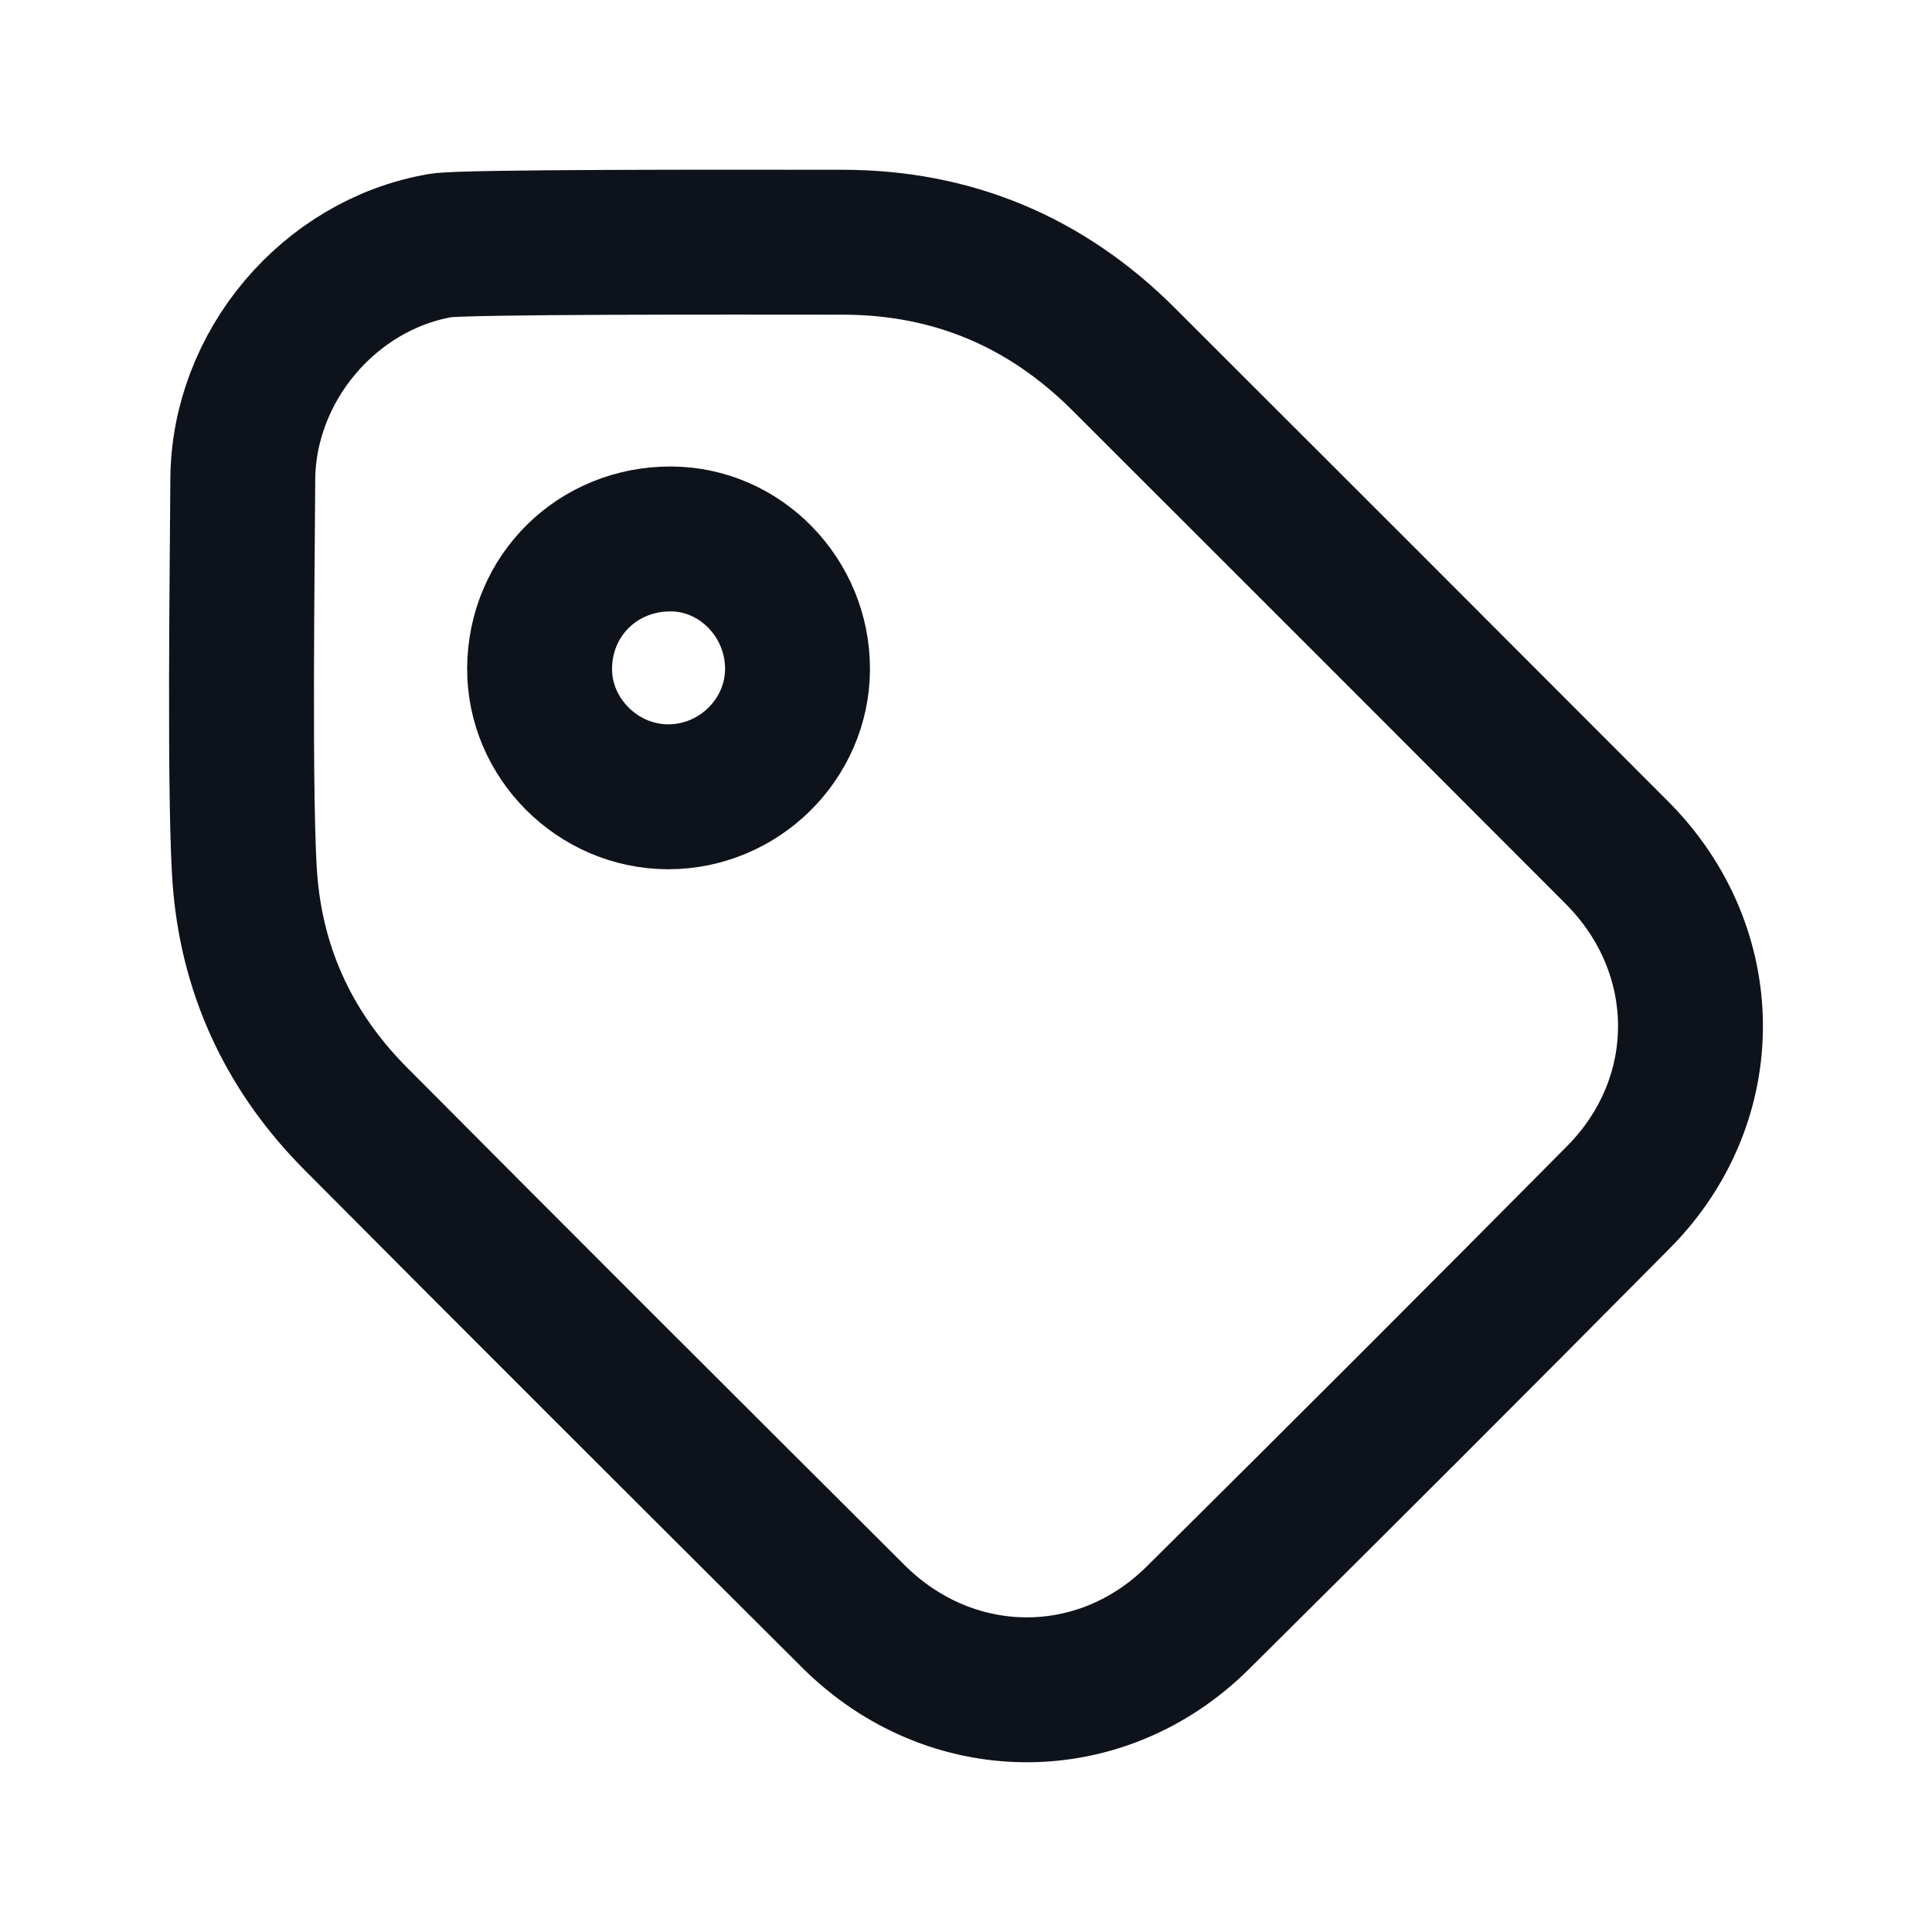
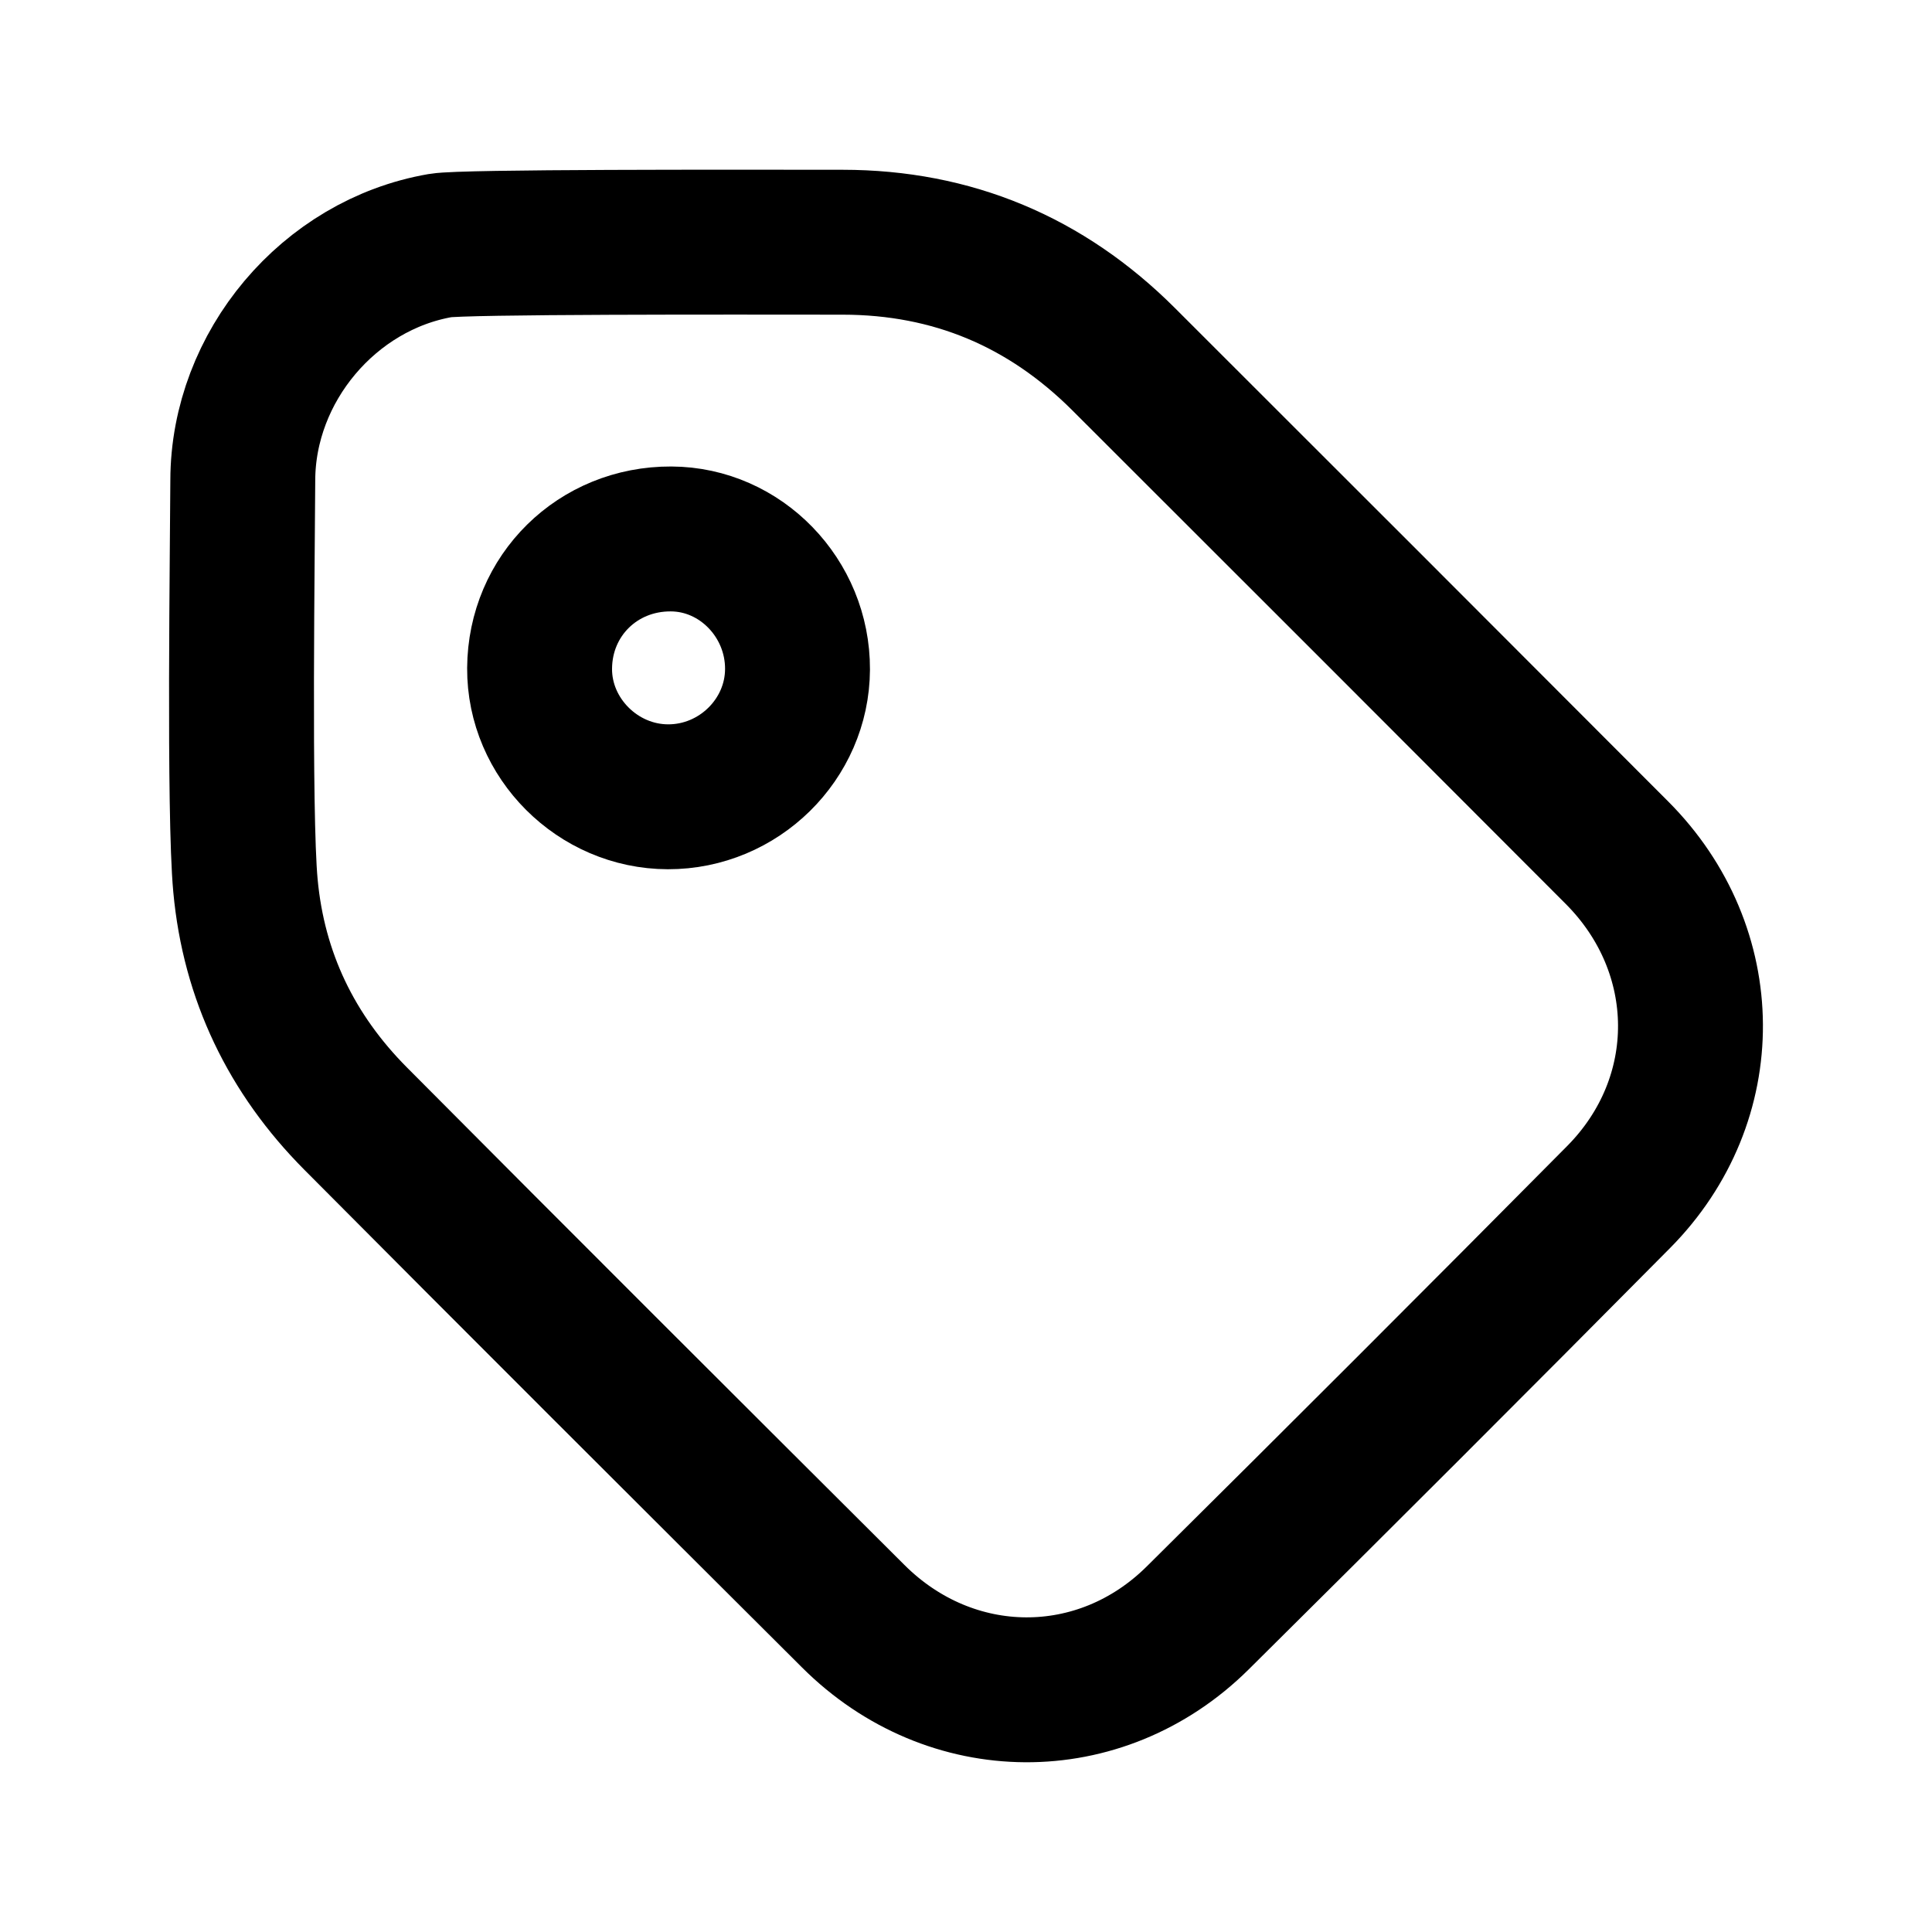
<svg xmlns="http://www.w3.org/2000/svg" width="24" height="24" viewBox="0 0 24 24" fill="none">
-   <path fill-rule="evenodd" clip-rule="evenodd" d="M3.016 5.966C3.019 4.555 4.086 3.289 5.472 3.05C5.756 3.001 9.088 3.008 10.467 3.009C11.831 3.01 12.994 3.5 13.957 4.461C16.002 6.503 18.045 8.546 20.085 10.591C21.293 11.8 21.309 13.657 20.107 14.87C18.372 16.621 16.628 18.364 14.878 20.099C13.666 21.3 11.809 21.285 10.599 20.077C8.535 18.02 6.472 15.962 4.417 13.895C3.622 13.095 3.153 12.129 3.049 11C2.965 10.097 3.014 6.74 3.016 5.966Z" stroke="#0E121B" stroke-width="1.8" stroke-linecap="round" stroke-linejoin="round" />
-   <path fill-rule="evenodd" clip-rule="evenodd" d="M9.907 8.315C9.903 9.185 9.176 9.9 8.298 9.898C7.425 9.896 6.698 9.169 6.703 8.302C6.709 7.397 7.425 6.691 8.336 6.695C9.2 6.698 9.911 7.431 9.907 8.315Z" stroke="#0E121B" stroke-width="1.8" stroke-linecap="round" stroke-linejoin="round" />
+   <path fill-rule="evenodd" clip-rule="evenodd" d="M3.016 5.966C3.019 4.555 4.086 3.289 5.472 3.05C5.756 3.001 9.088 3.008 10.467 3.009C11.831 3.01 12.994 3.5 13.957 4.461C16.002 6.503 18.045 8.546 20.085 10.591C21.293 11.8 21.309 13.657 20.107 14.87C18.372 16.621 16.628 18.364 14.878 20.099C13.666 21.3 11.809 21.285 10.599 20.077C8.535 18.02 6.472 15.962 4.417 13.895C3.622 13.095 3.153 12.129 3.049 11C2.965 10.097 3.014 6.74 3.016 5.966Z" stroke="currentColor" stroke-width="1.8" stroke-linecap="round" stroke-linejoin="round" />
+   <path fill-rule="evenodd" clip-rule="evenodd" d="M9.907 8.315C9.903 9.185 9.176 9.9 8.298 9.898C7.425 9.896 6.698 9.169 6.703 8.302C6.709 7.397 7.425 6.691 8.336 6.695C9.2 6.698 9.911 7.431 9.907 8.315Z" stroke="currentColor" stroke-width="1.8" stroke-linecap="round" stroke-linejoin="round" />
</svg>
